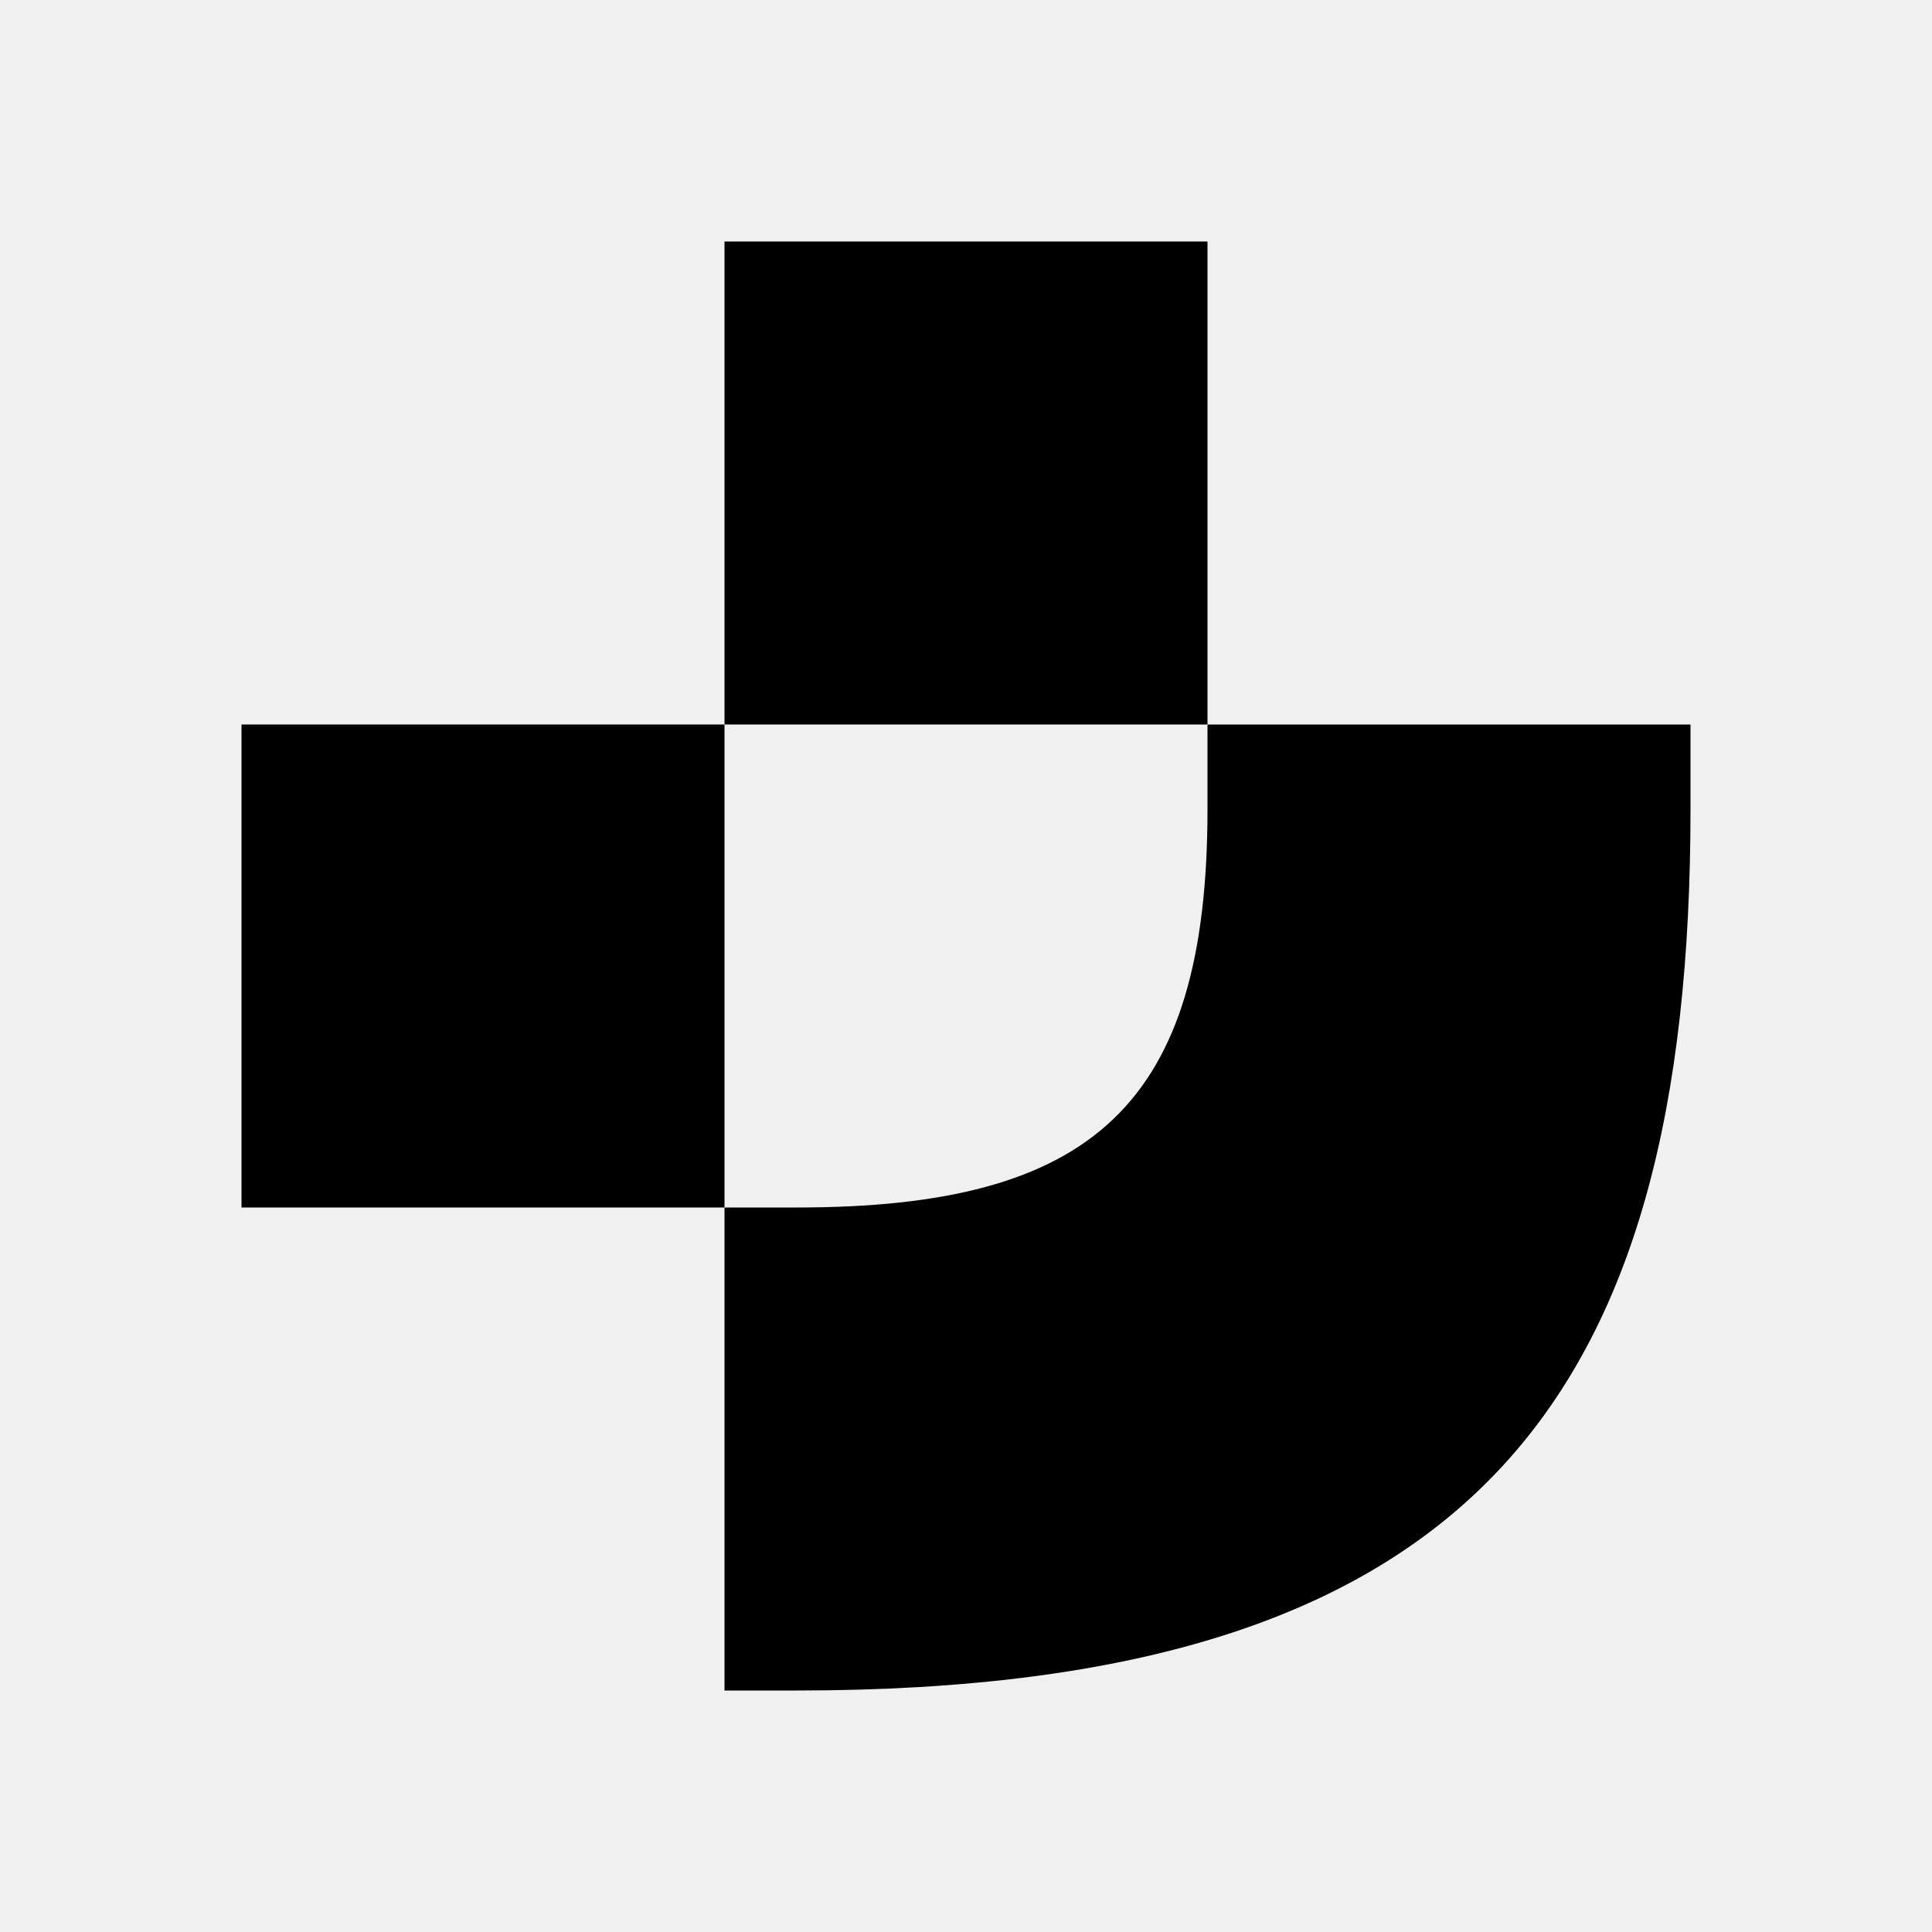
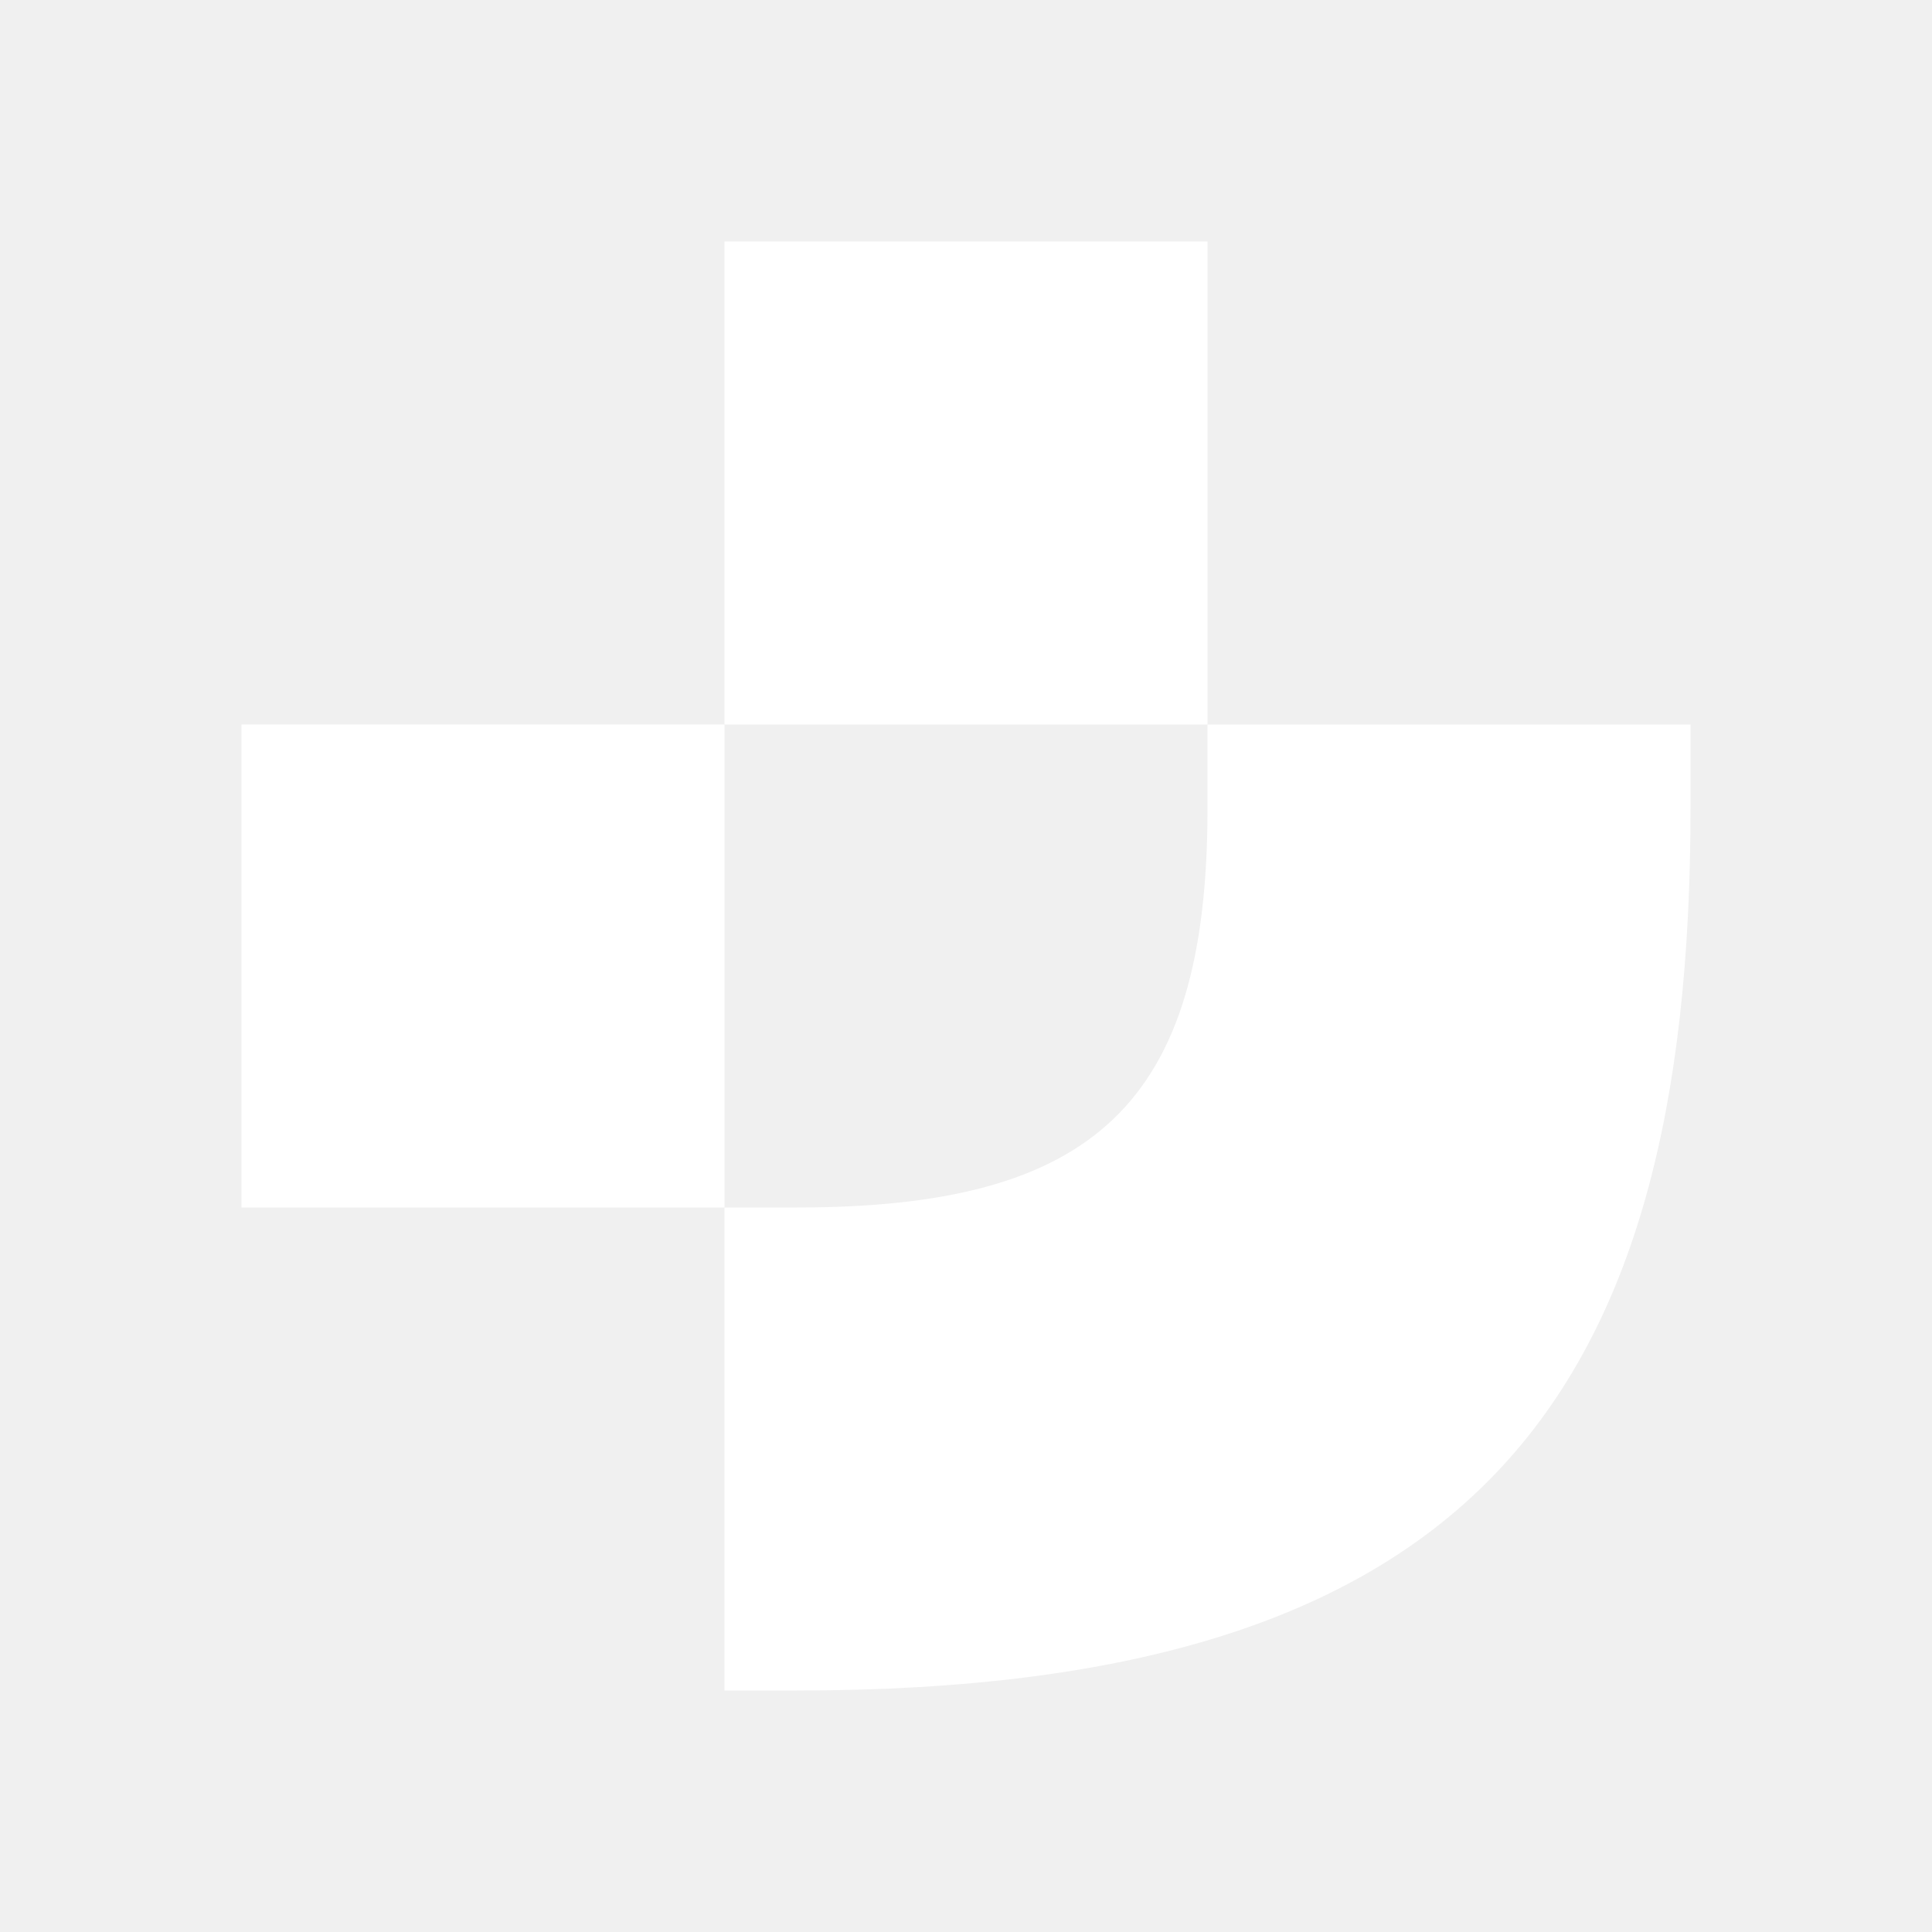
<svg xmlns="http://www.w3.org/2000/svg" fill="#FFFFFF" width="16" height="16" viewBox="0 0 40 40">
-   <path d="M25 15H35V16.75C35 29 30.5 35 16.5 35H15V25H16.5C22.625 25 25 22.875 25 16.75V15Z" fill="currentColor" />
-   <rect x="5" y="15" width="10" height="10" fill="currentColor" />
-   <rect x="15" y="5" width="10" height="10" fill="currentColor" />
+   <path d="M25 15H35V16.75C35 29 30.5 35 16.5 35H15V25H16.5C22.625 25 25 22.875 25 16.75V15Z" fill="#FFFFFF" />
+   <rect x="5" y="15" width="10" height="10" fill="#FFFFFF" />
+   <rect x="15" y="5" width="10" height="10" fill="#FFFFFF" />
</svg>
